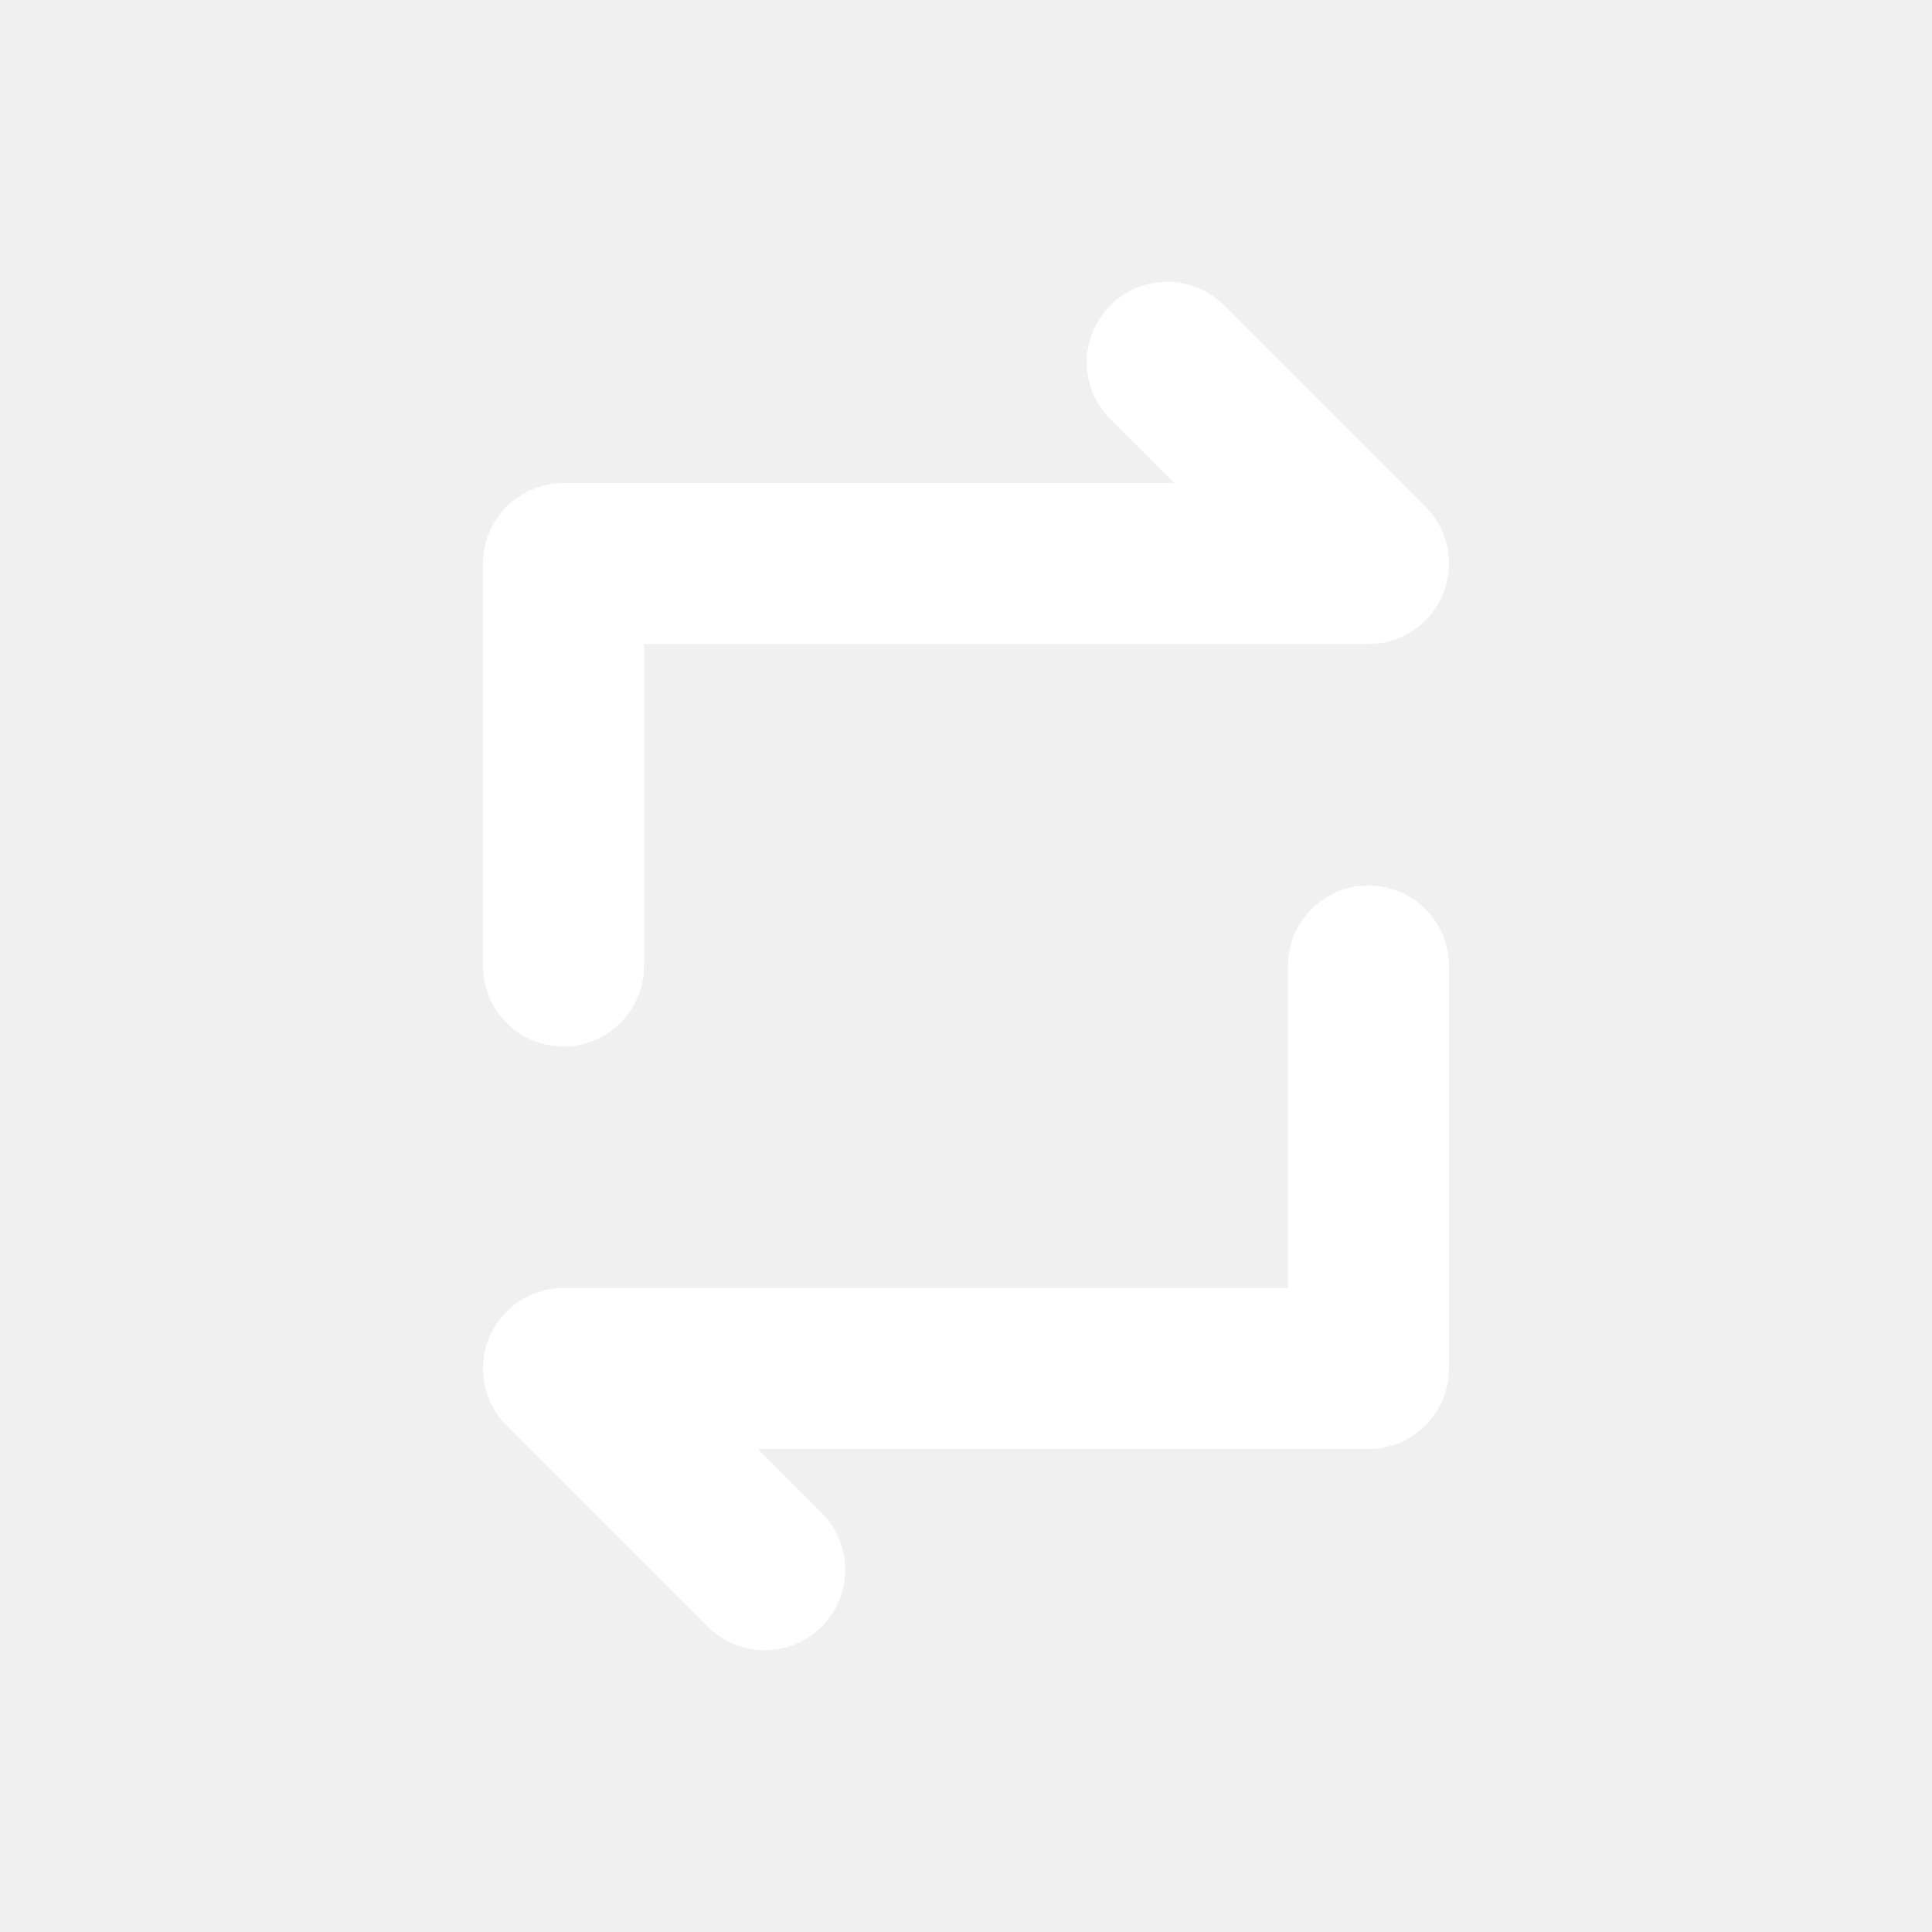
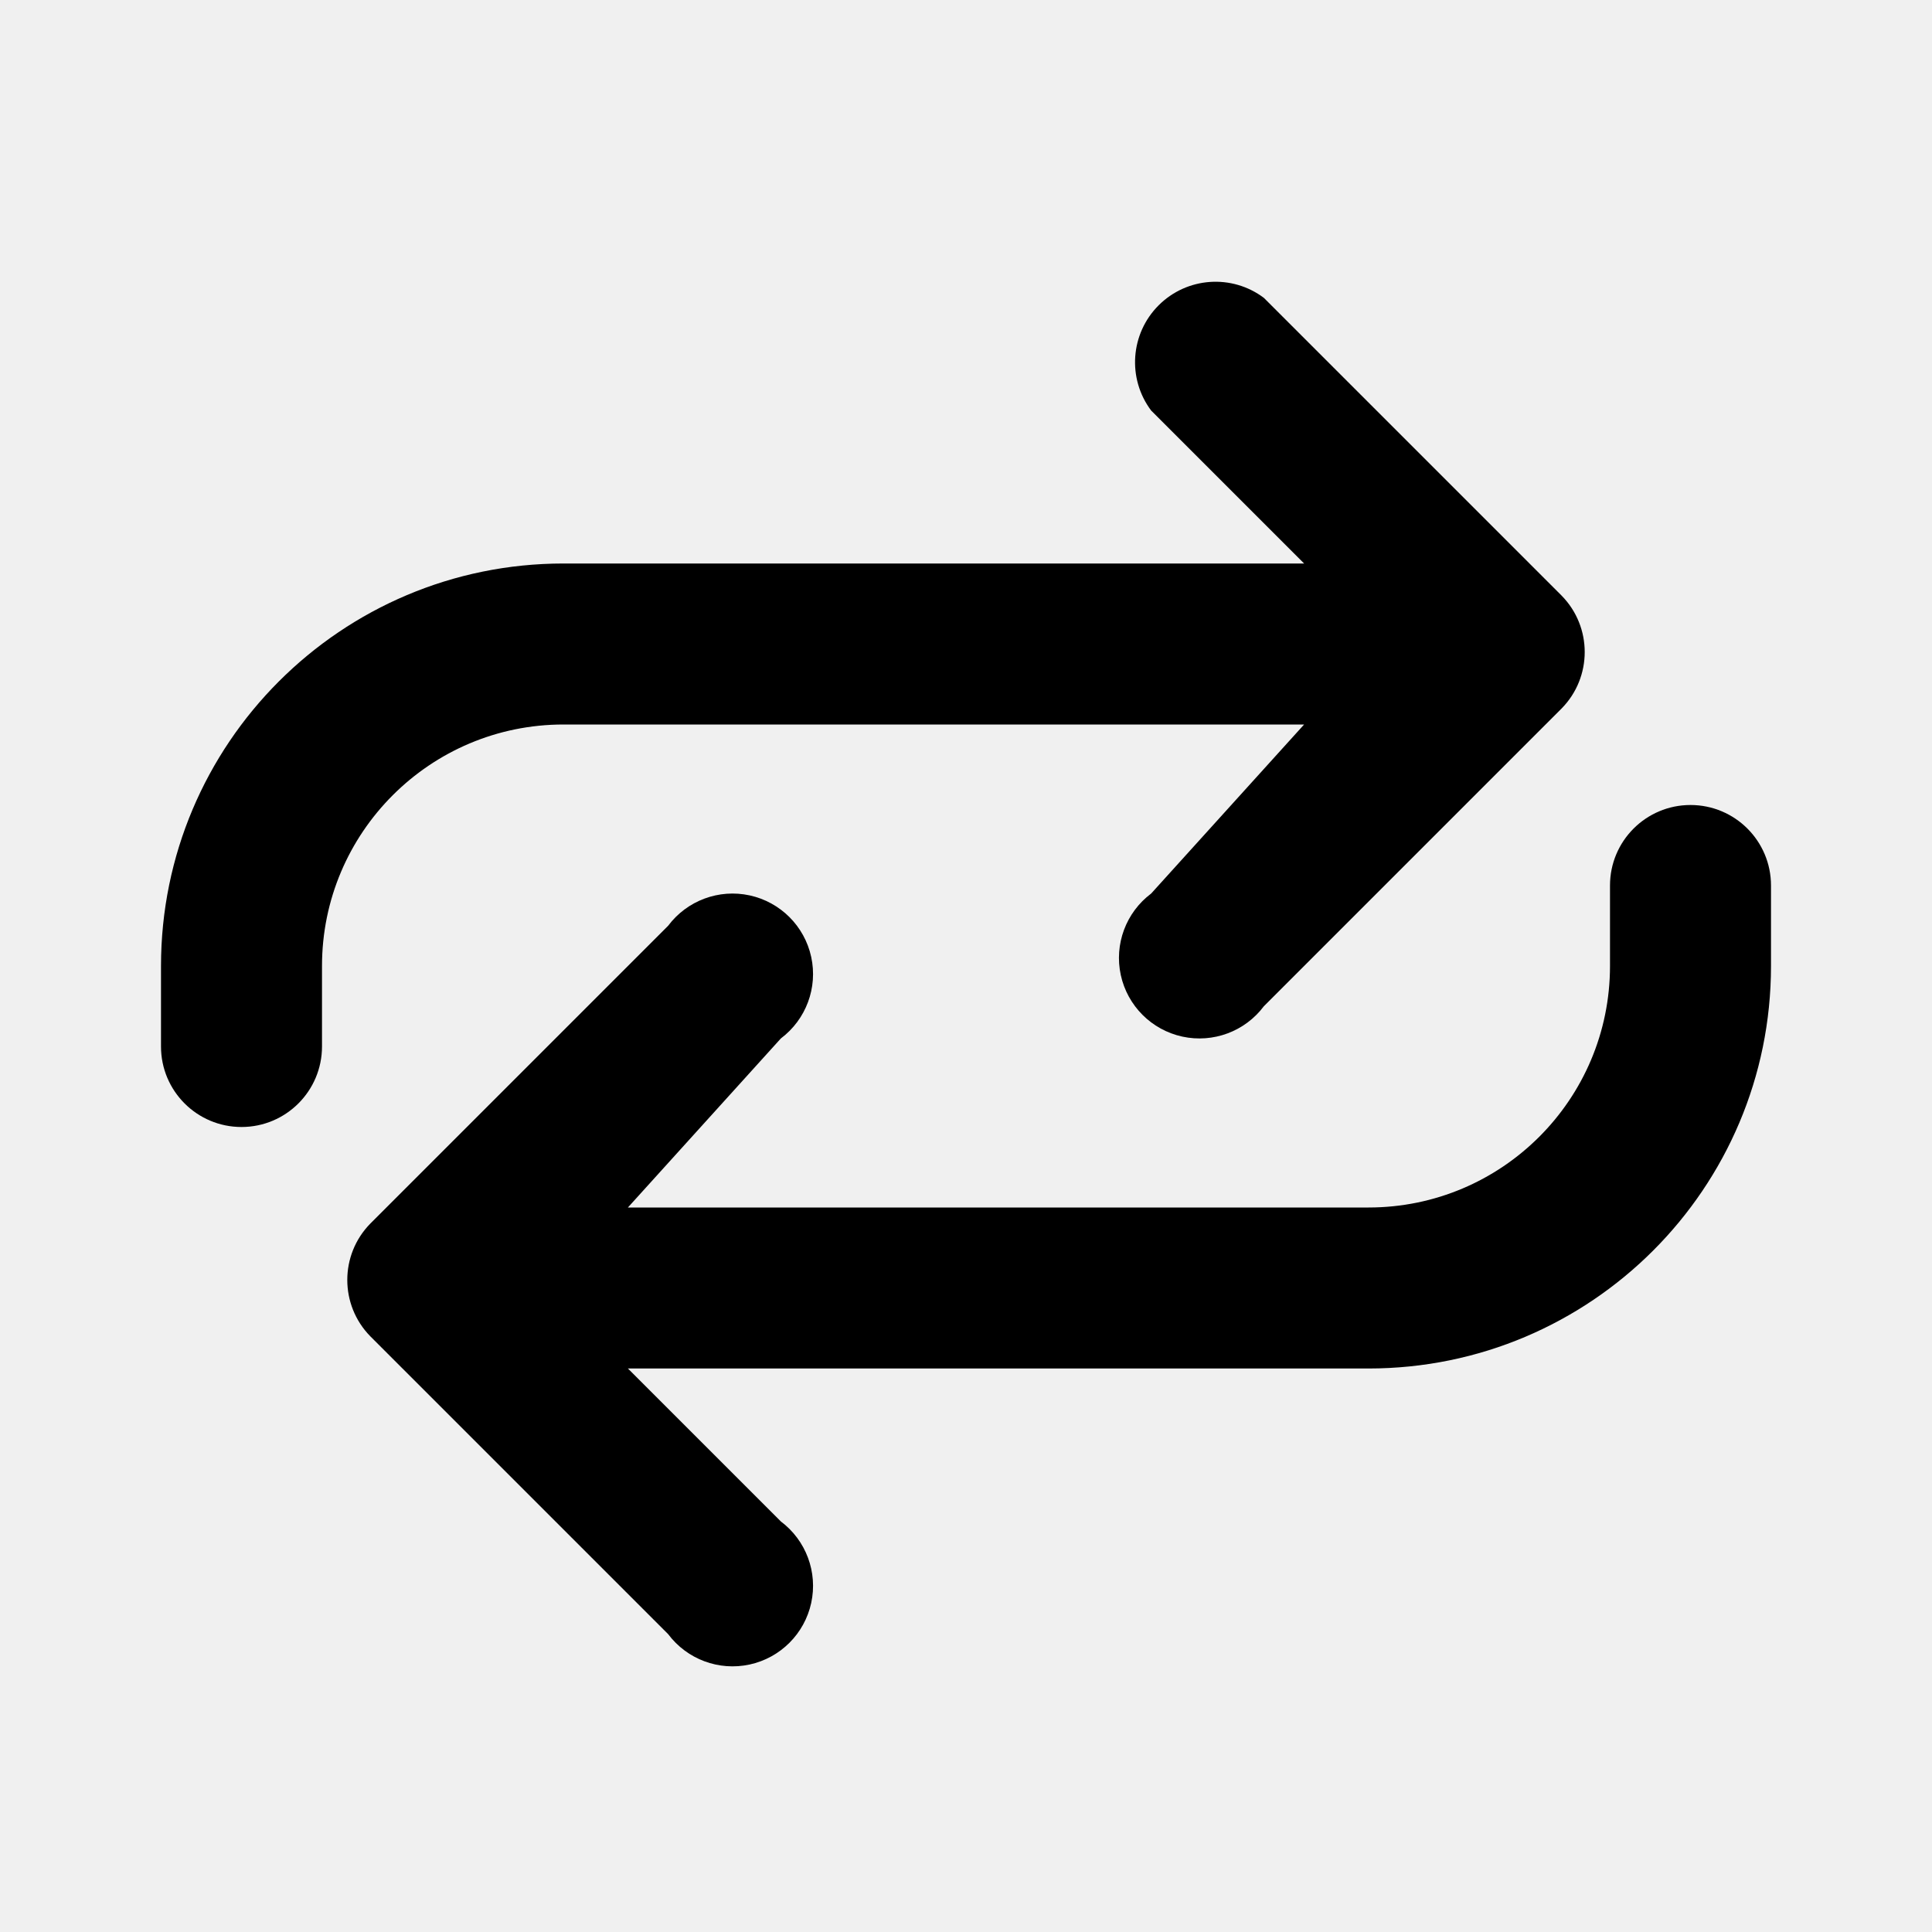
- <svg xmlns="http://www.w3.org/2000/svg" viewBox="0 0 24 24">
-   <path fill="none" stroke="white" stroke-width="2" stroke-linecap="round" stroke-linejoin="round" d="M7 7h10l-2.5-2.5            M17 17H7l2.5 2.5            M7 7v5            M17 17v-5" />
+ <svg xmlns="http://www.w3.org/2000/svg" width="64" height="64" viewBox="0 0 24 24" fill="none">
+   <path d="M7 7h9.2l-1.9-1.9a1 1 0 0 1 1.4-1.4l3.7 3.7a1 1 0 0 1 0 1.4l-3.7 3.7a1 1 0 1 1-1.4-1.4L16.2 9H7a3 3 0 0 0-3 3v1a1 1 0 1 1-2 0v-1a5 5 0 0 1 5-5Z" fill="currentColor" />
+   <path d="M17 17H7.8l1.9 1.9a1 1 0 1 1-1.4 1.4l-3.7-3.7a1 1 0 0 1 0-1.4l3.7-3.7a1 1 0 1 1 1.4 1.4L7.8 15H17a3 3 0 0 0 3-3v-1a1 1 0 1 1 2 0v1a5 5 0 0 1-5 5Z" fill="currentColor" />
</svg>
